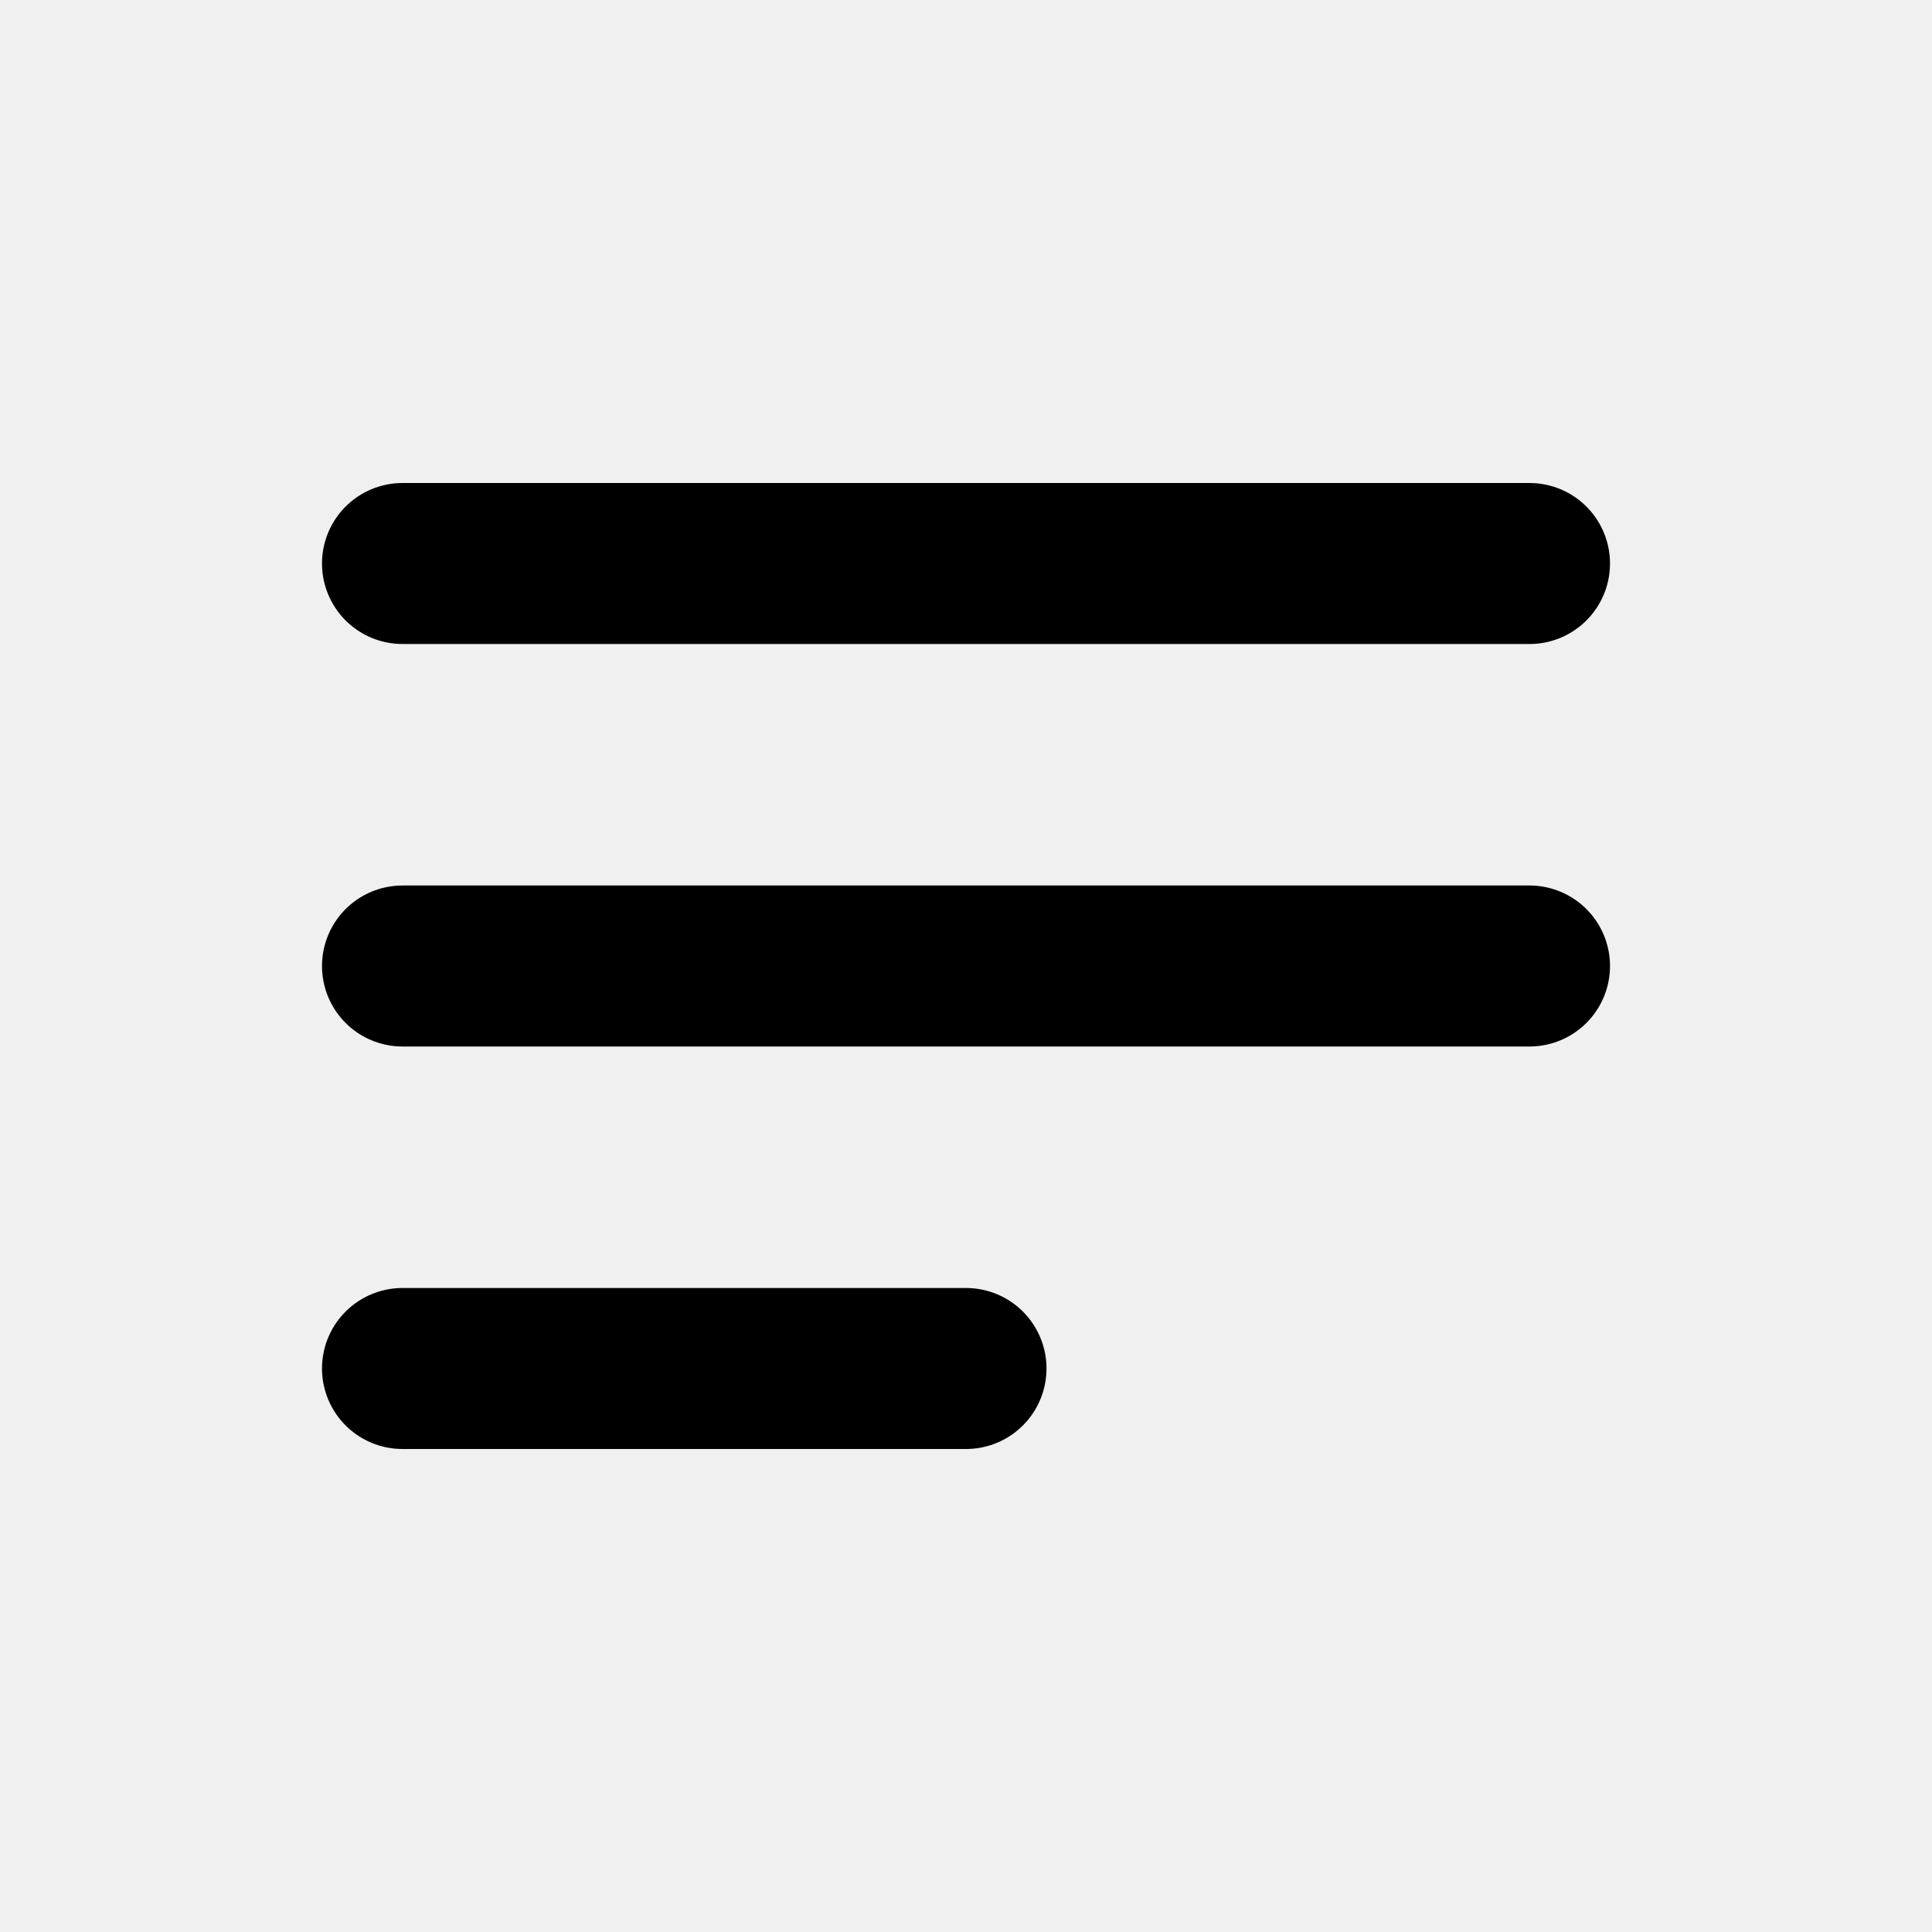
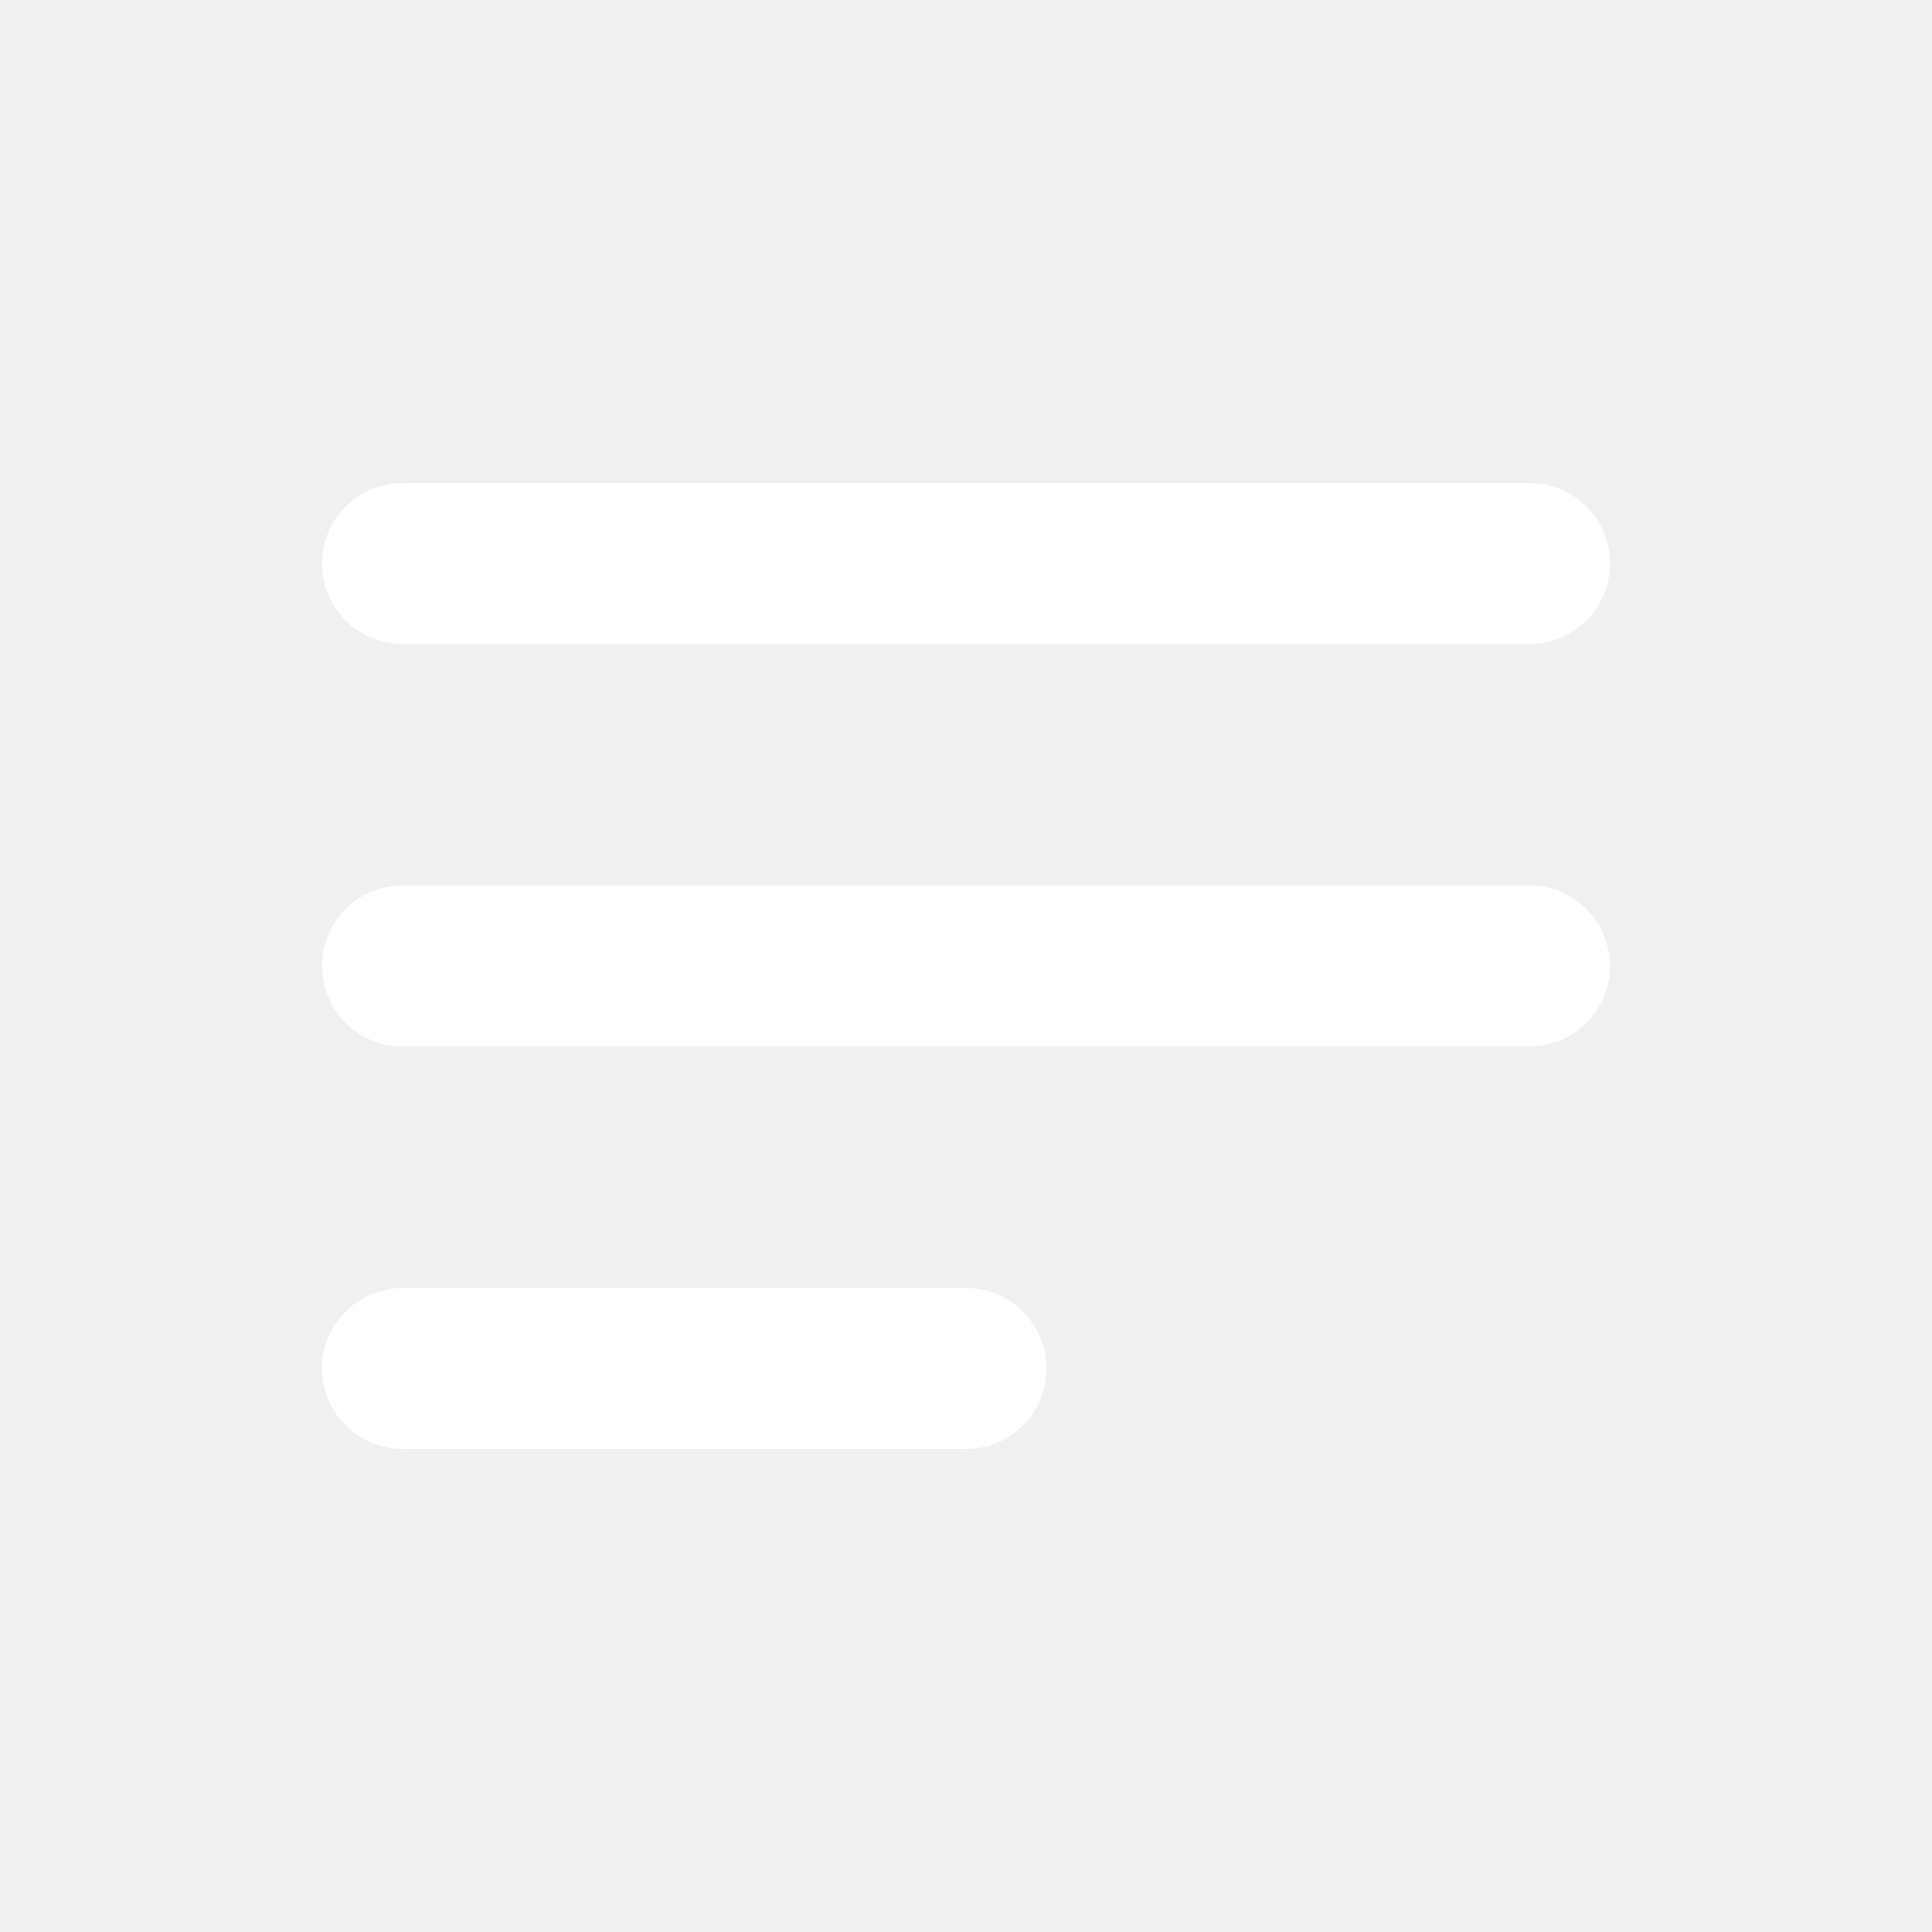
<svg xmlns="http://www.w3.org/2000/svg" width="42" height="42" viewBox="0 0 42 42" fill="none">
-   <path d="M21 29.75H8.75M33.25 21H8.75M33.25 12.25H8.75" stroke="black" stroke-width="3.5" stroke-linecap="round" stroke-linejoin="round" />
+   <path d="M21 29.75H8.75M33.25 21H8.75M33.25 12.25H8.75" stroke="white" stroke-width="3.5" stroke-linecap="round" stroke-linejoin="round" />
</svg>
